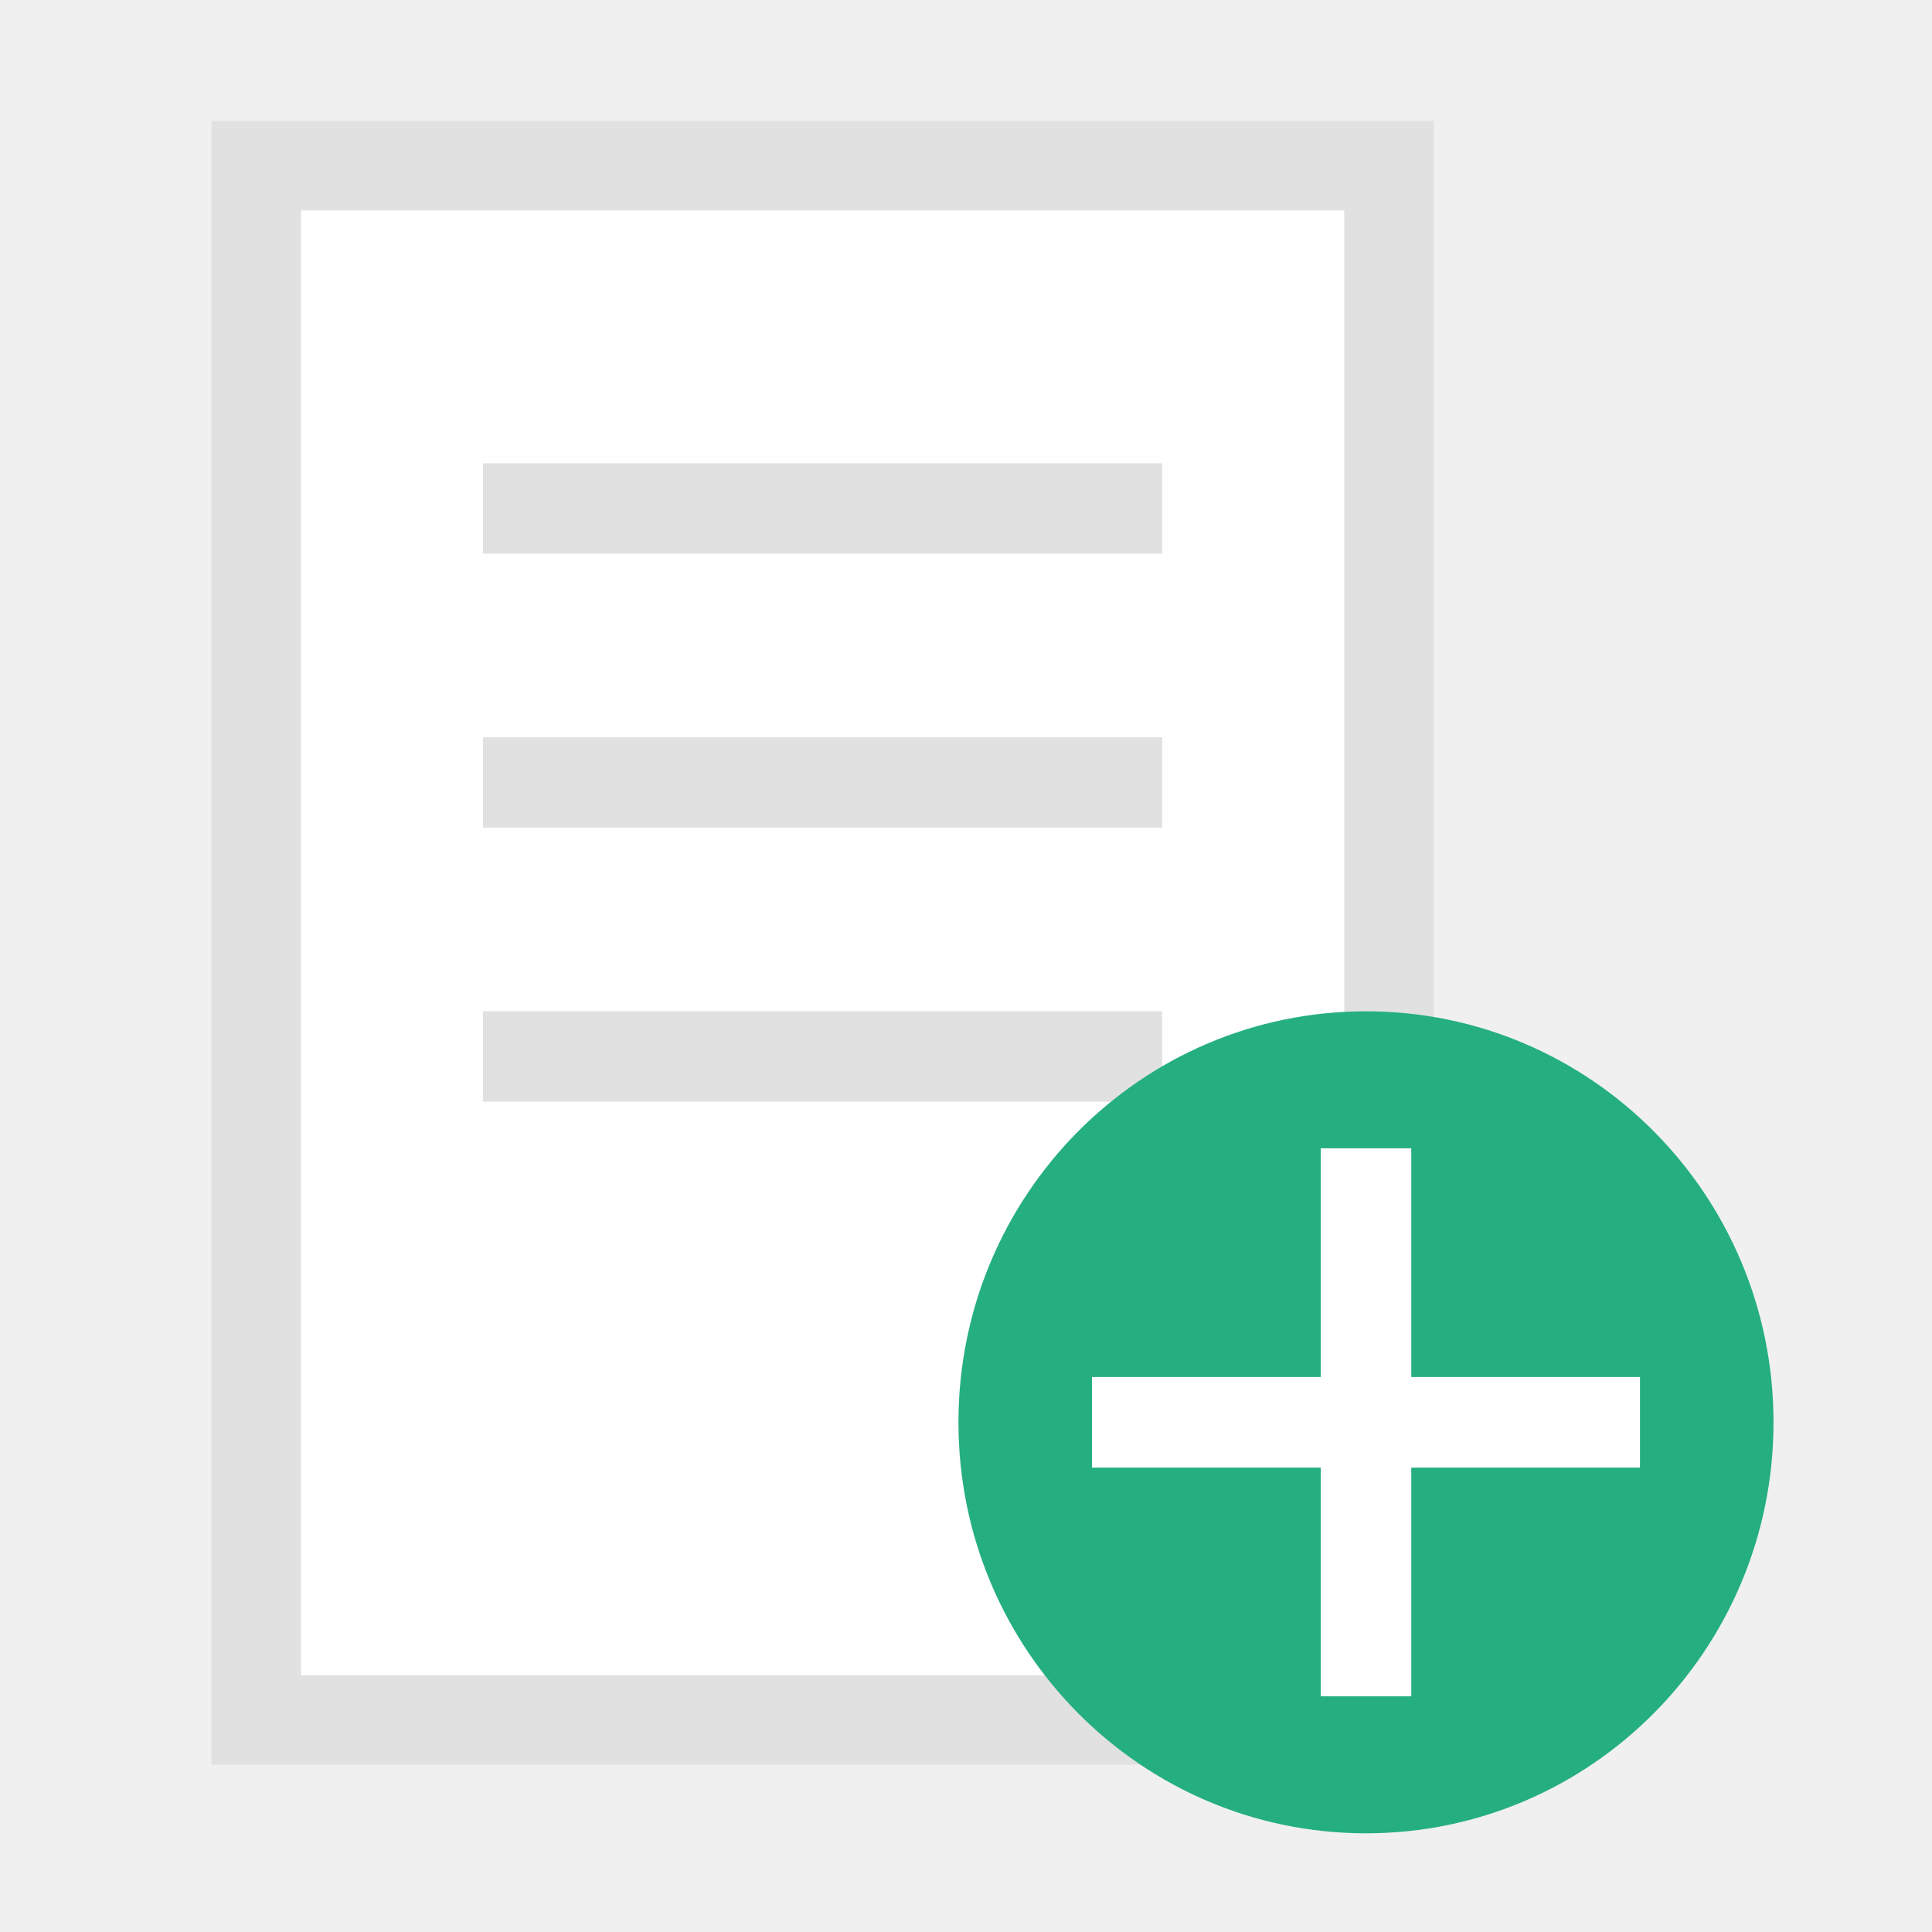
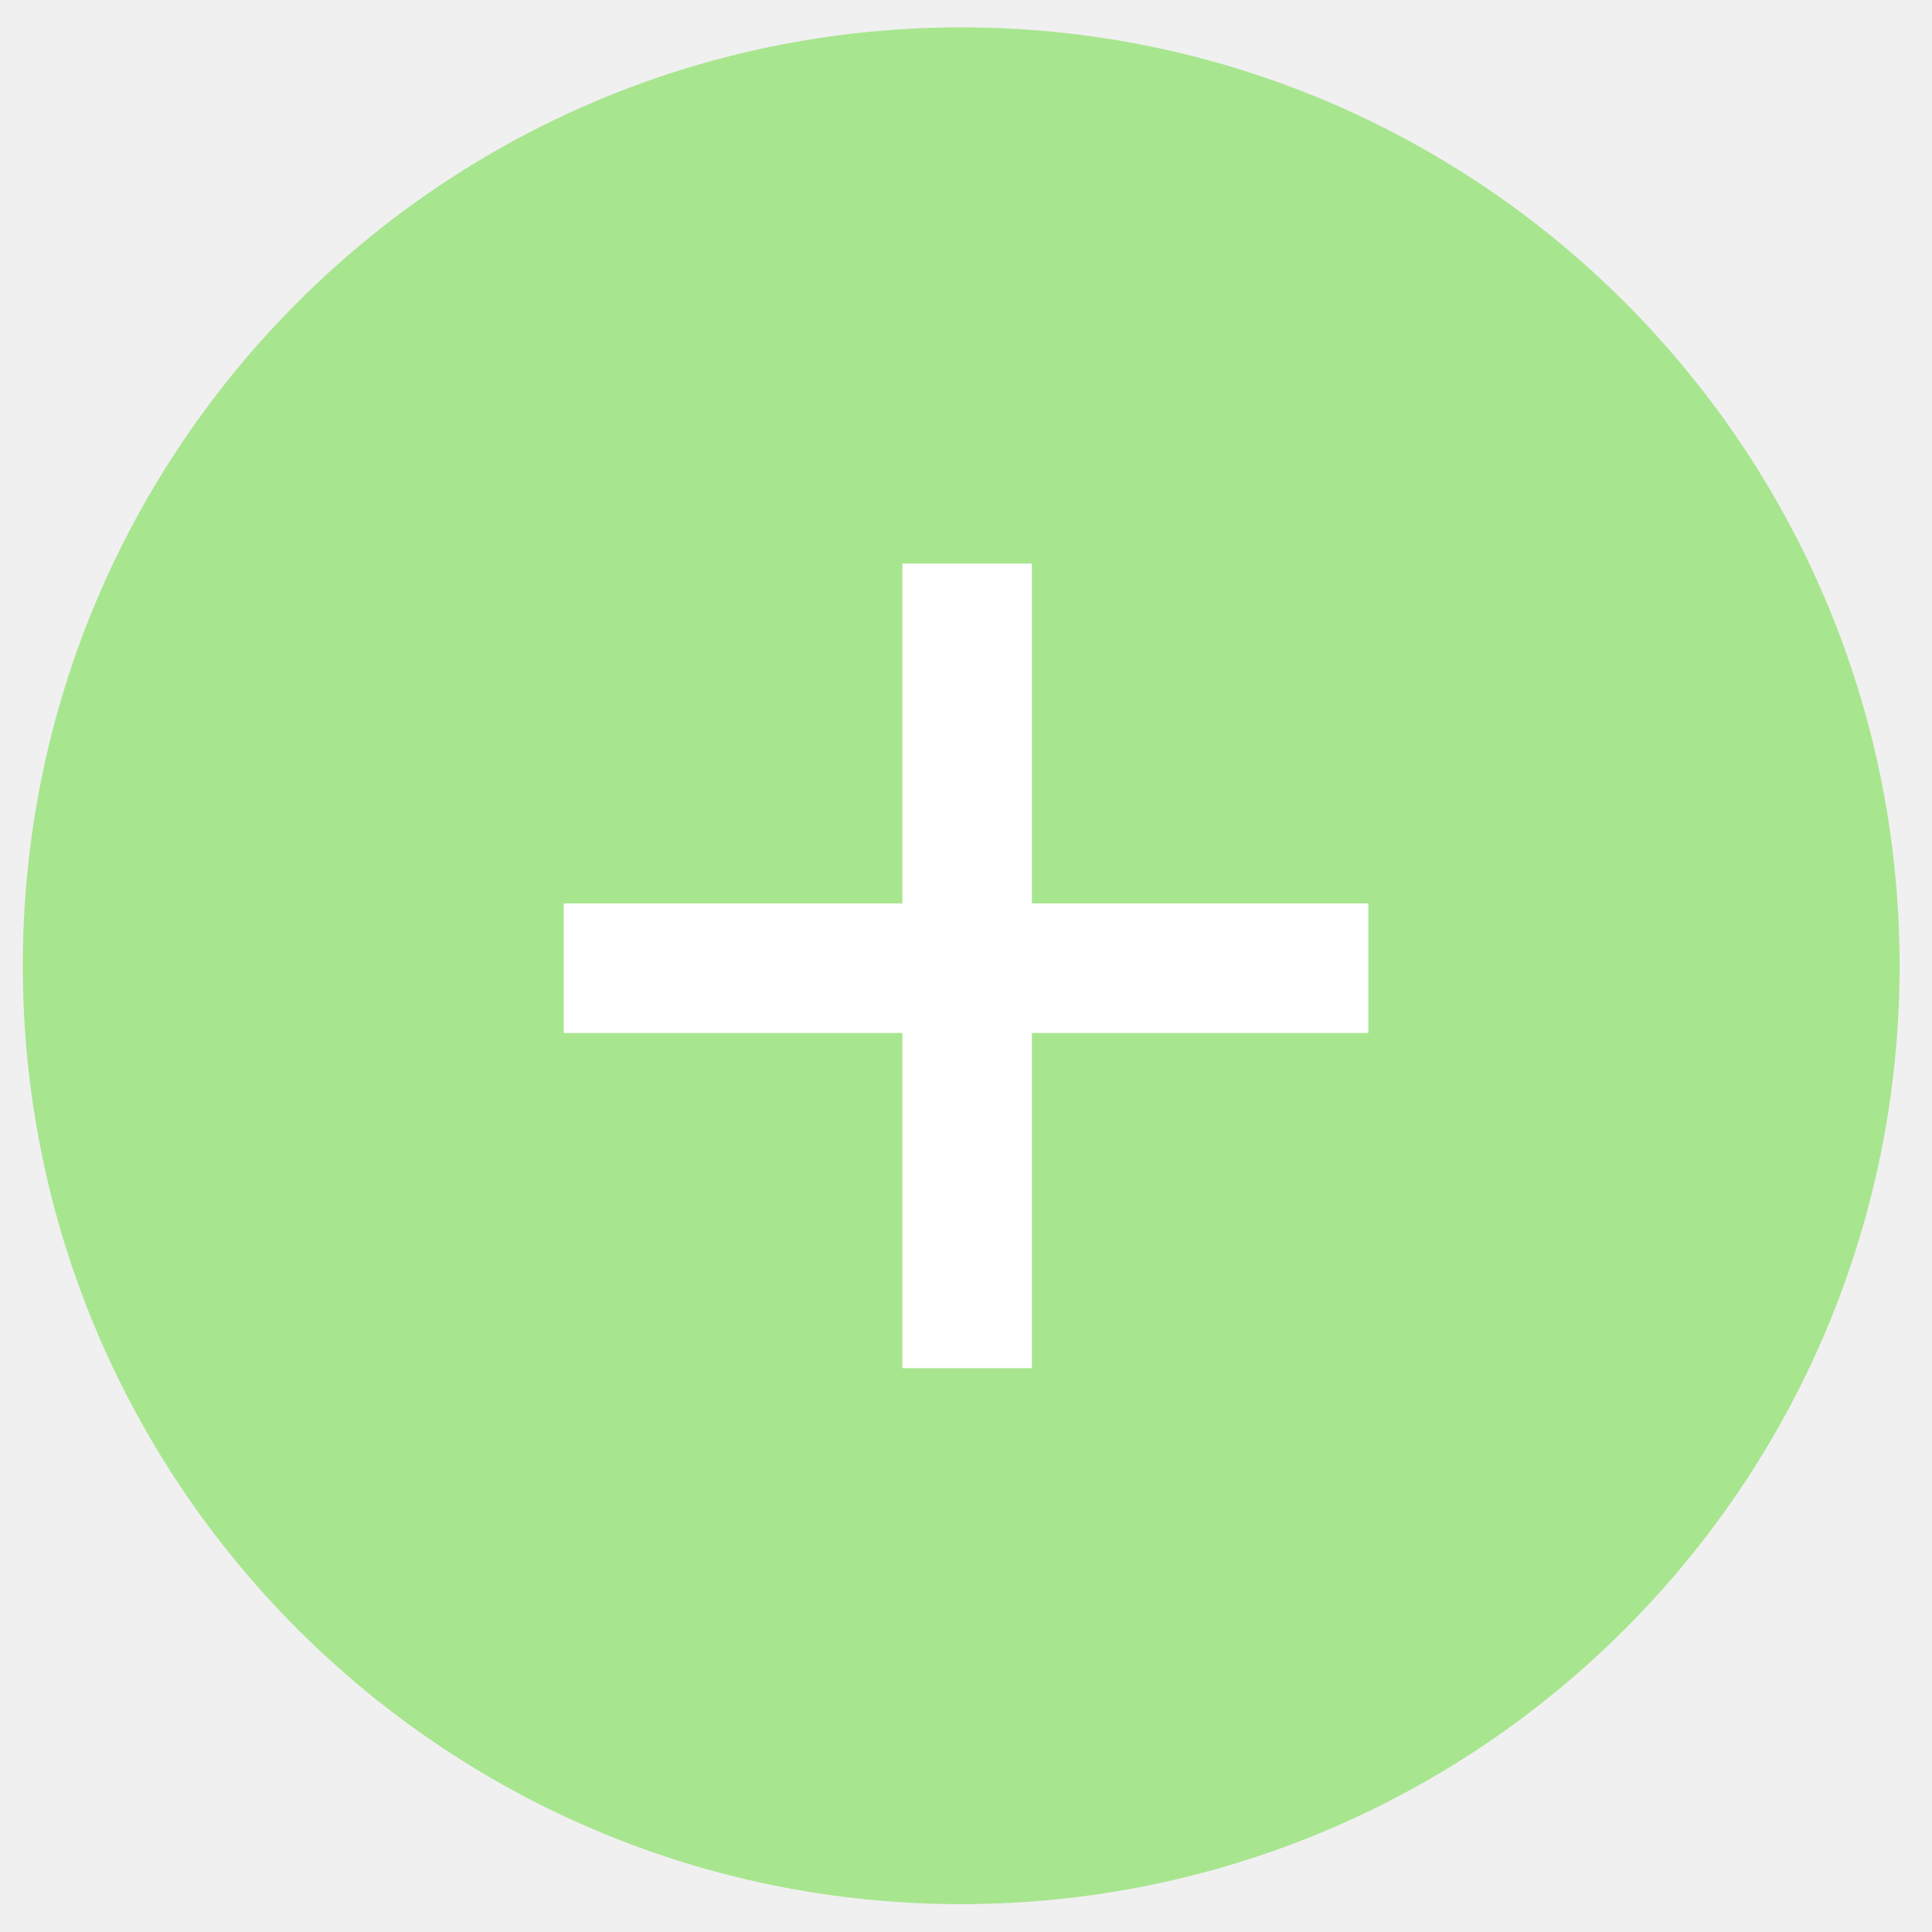
- <svg xmlns="http://www.w3.org/2000/svg" xmlns:xlink="http://www.w3.org/1999/xlink" width="64px" height="64px" viewBox="0 0 64 64" version="1.1">
-   <defs>
-     <rect id="path-1" x="0" y="0" width="40.5" height="54.462" />
-   </defs>
-   <g id="Page-1" stroke="none" stroke-width="1" fill="none" fill-rule="evenodd">
-     <g id="new-64x64">
-       <g id="Group-3" transform="translate(7, 4)">
-         <g id="Group">
-           <g id="Rectangle-6">
-             <use fill="#FFFFFF" fill-rule="evenodd" xlink:href="#path-1" />
-             <rect stroke="#E1E1E1" stroke-width="2.97" x="1.485" y="1.485" width="37.53" height="51.492" />
+ <svg xmlns="http://www.w3.org/2000/svg" width="100%" height="100%" viewBox="0 0 32 32" version="1.1" xml:space="preserve" style="fill-rule:evenodd;clip-rule:evenodd;stroke-linejoin:round;stroke-miterlimit:1.414;">
+   <g transform="matrix(1,0,0,1,-6858,-2129)">
+     <g id="ArtBoard4" transform="matrix(0.787739,0,0,0.787739,1455.4,451.144)">
+       <rect x="6858.36" y="2129.96" width="40.623" height="40.623" style="fill:none;" />
+       <g transform="matrix(1.33331,0,0,3.03508,6712.25,1734.41)">
+         <g transform="matrix(5.8376,0,0,2.56445,-26410.3,-318.372)">
+           <circle cx="4545.54" cy="177.578" r="2.535" style="fill:rgb(168,229,143);" />
+         </g>
+         <g transform="matrix(5.33149,0,0,2.34212,-908.779,-277.685)">
+           <g transform="matrix(0.47056,0,0,1,-1944.8,0.0113642)">
+             <rect x="4544.54" y="175.862" width="0.814" height="2.38" style="fill:white;" />
          </g>
-           <rect id="Rectangle-7" fill="#E1E1E1" x="9" y="11.346" width="22.5" height="2.995" />
-           <rect id="Rectangle-7-Copy" fill="#E1E1E1" x="9" y="20.423" width="22.5" height="2.995" />
-           <rect id="Rectangle-7-Copy-2" fill="#E1E1E1" x="9" y="29.5" width="22.5" height="2.995" />
-         </g>
-         <g id="Group-2" transform="translate(22.5, 27.23077)">
-           <ellipse id="Oval-2" fill="#25AF80" cx="15.75" cy="15.885" rx="13.5" ry="13.615" />
-           <path d="M17.25,14.385 L17.25,6.808 L14.25,6.808 L14.25,14.385 L6.673,14.385 L6.673,17.385 L14.25,17.385 L14.25,24.962 L17.25,24.962 L17.25,17.385 L24.827,17.385 L24.827,14.385 L17.25,14.385 Z" id="Combined-Shape" fill="#FFFFFF" />
+           <g transform="matrix(2.88135e-17,0.47056,-1,6.12323e-17,370.919,-1961.6)">
+             <rect x="4544.54" y="175.862" width="0.814" height="2.38" style="fill:white;" />
+           </g>
        </g>
      </g>
    </g>
  </g>
</svg>
